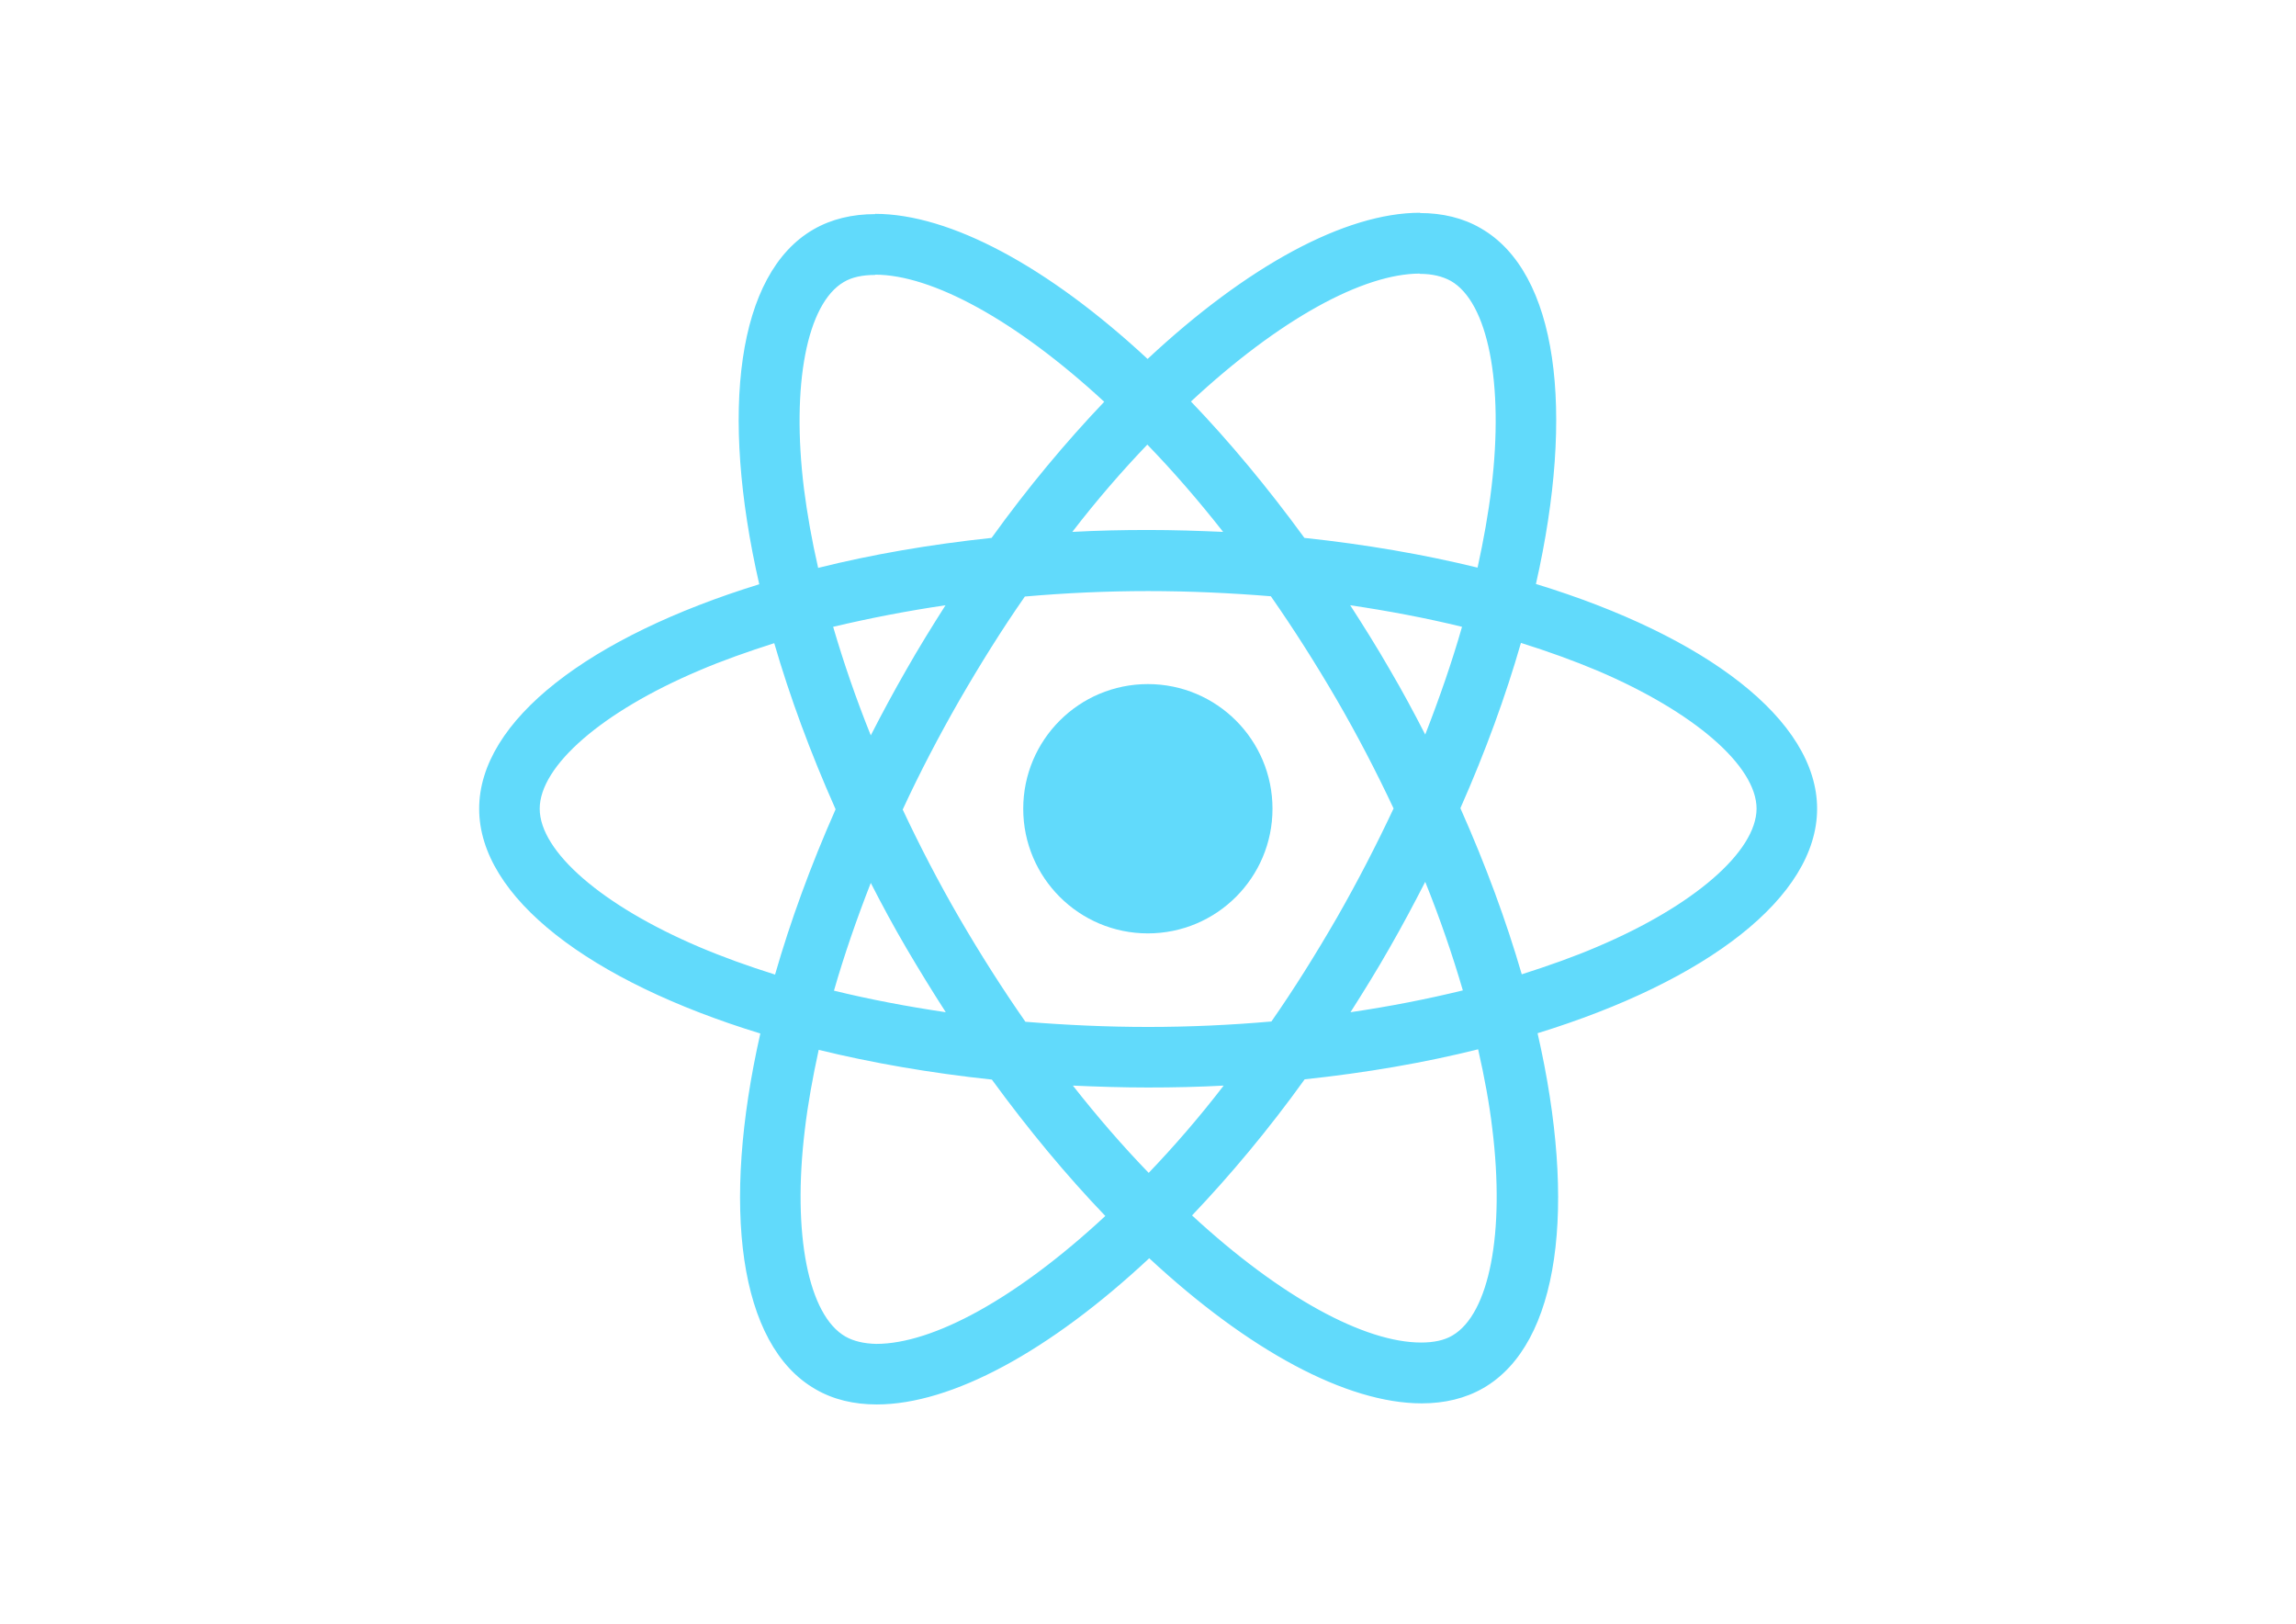
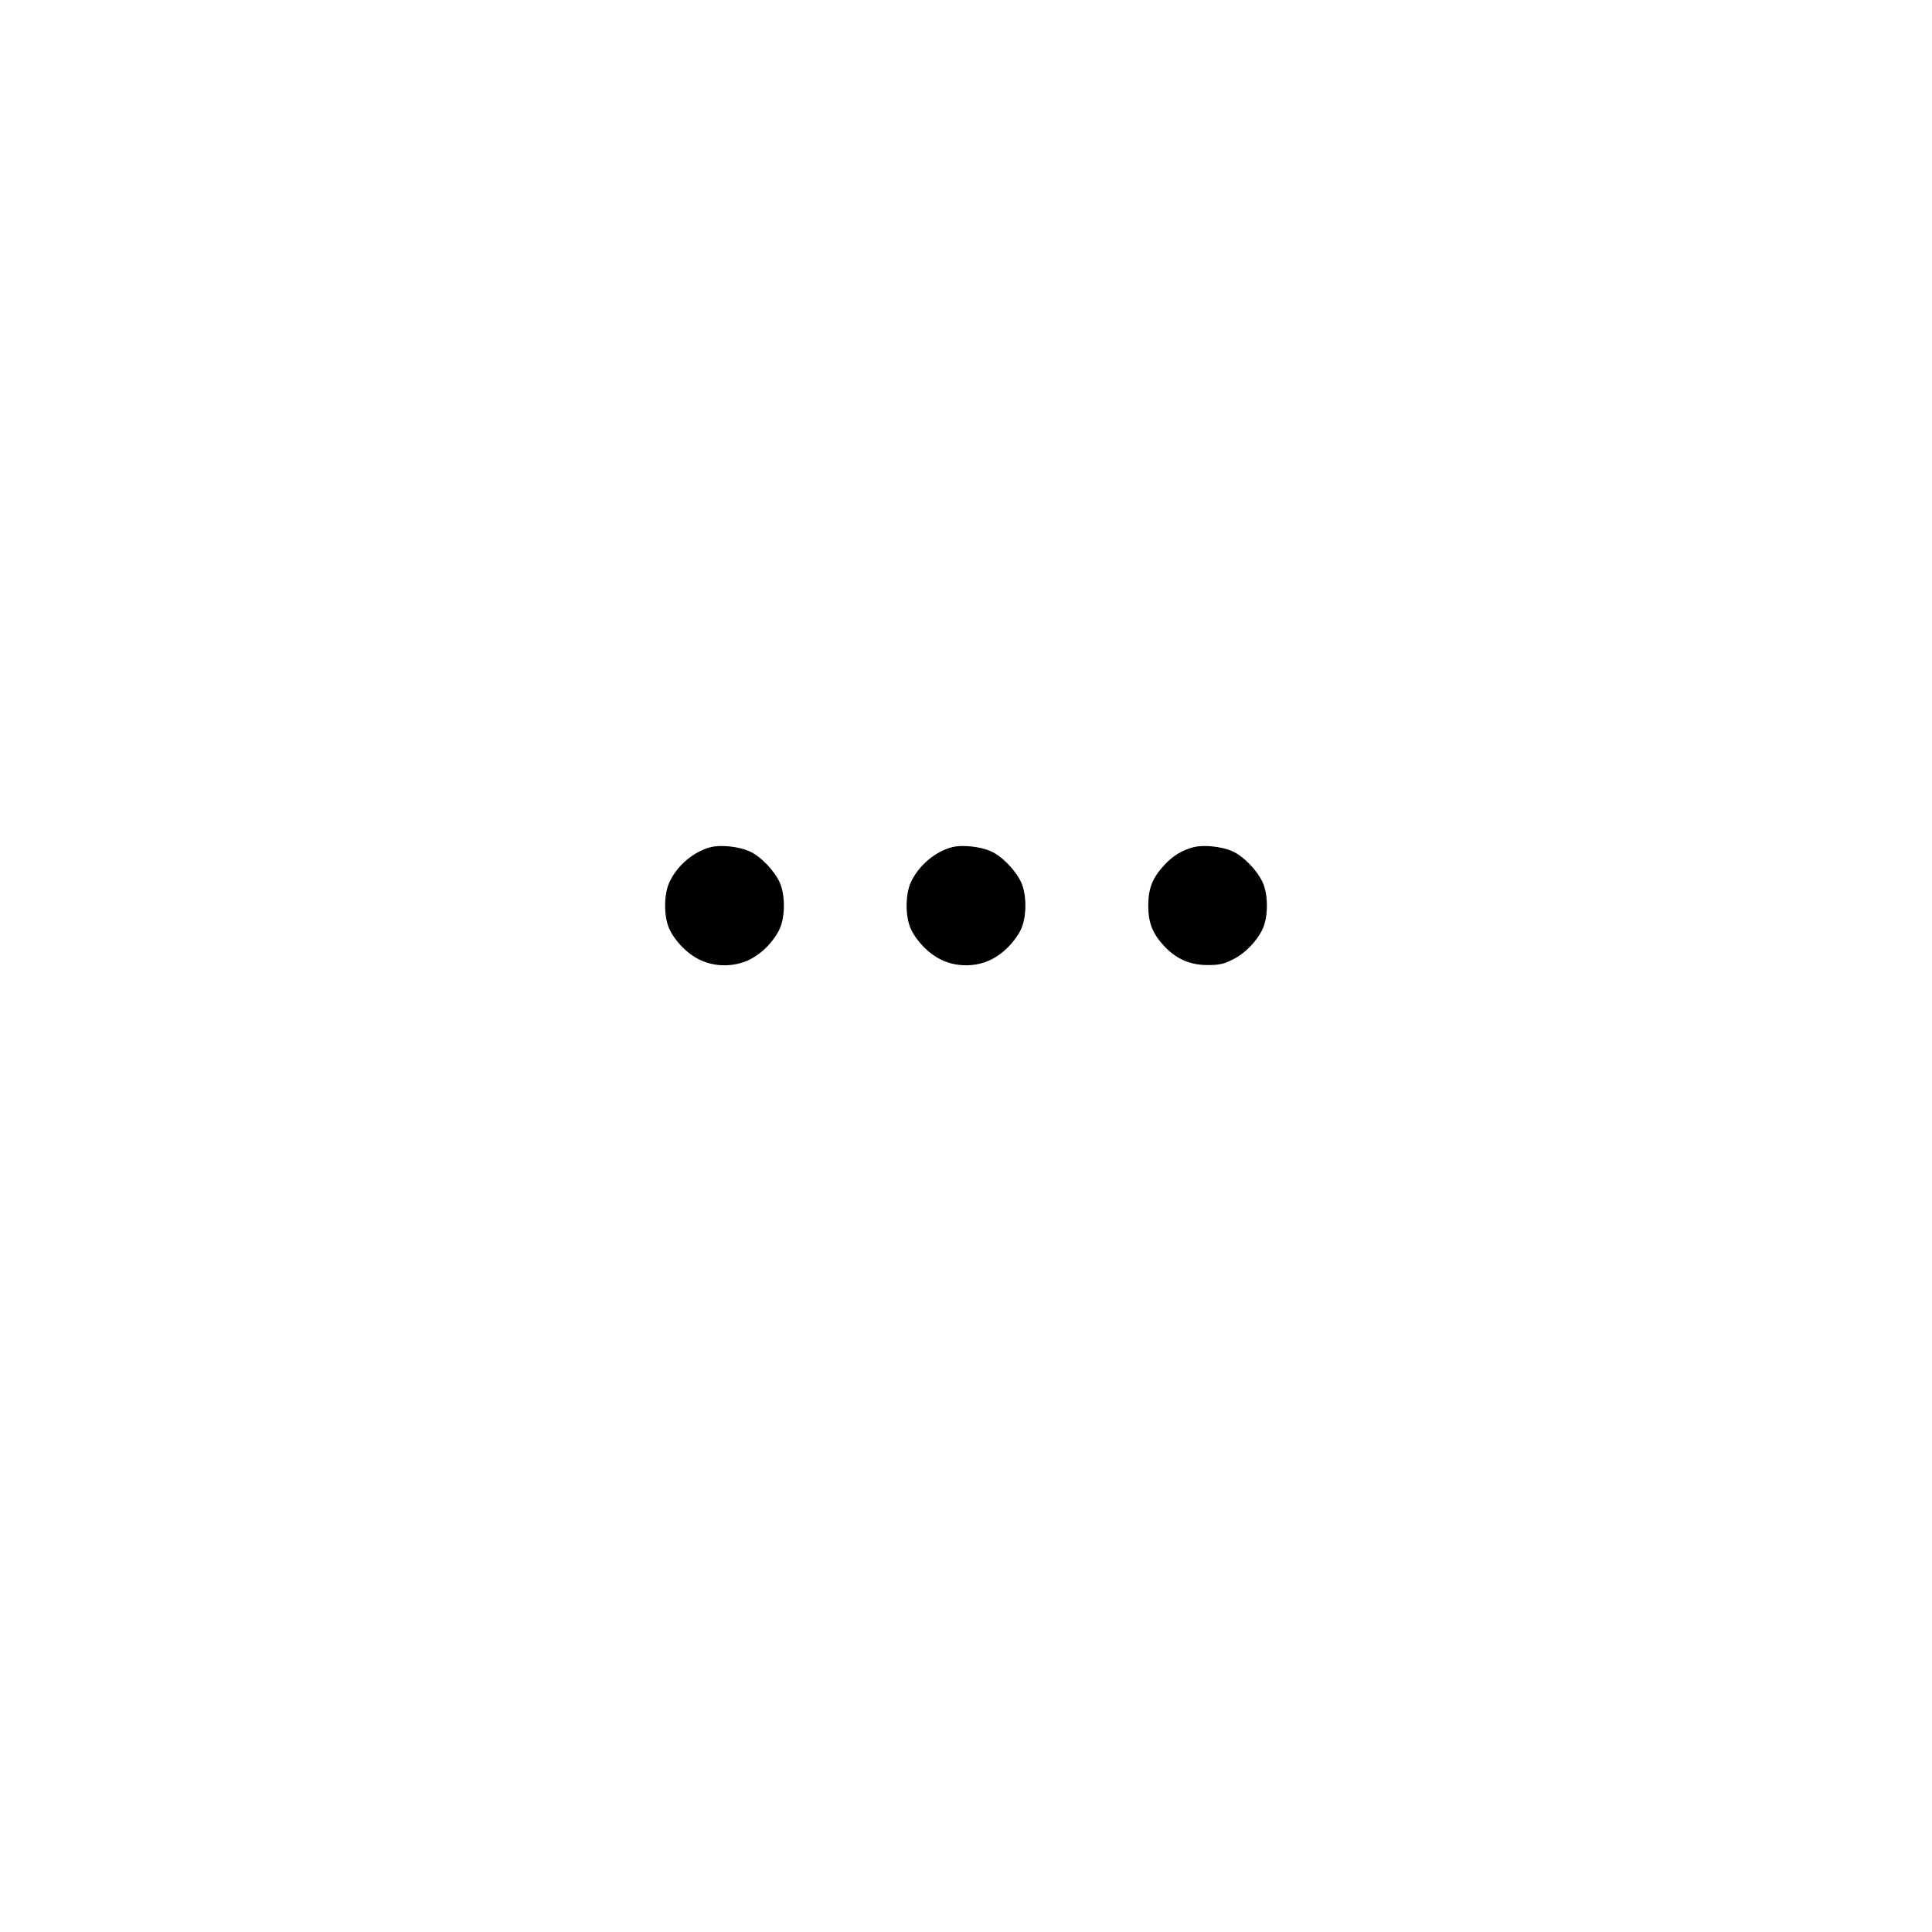
- <svg xmlns="http://www.w3.org/2000/svg" viewBox="0 0 841.9 595.3">
-   <g fill="#61DAFB">
-     <path d="M666.3 296.5c0-32.5-40.7-63.3-103.1-82.4 14.4-63.6 8-114.2-20.2-130.4-6.5-3.8-14.1-5.6-22.4-5.6v22.3c4.6 0 8.3.9 11.4 2.6 13.6 7.8 19.5 37.5 14.9 75.7-1.1 9.4-2.9 19.3-5.1 29.4-19.6-4.8-41-8.5-63.5-10.9-13.5-18.5-27.5-35.3-41.6-50 32.6-30.3 63.2-46.9 84-46.9V78c-27.5 0-63.5 19.6-99.9 53.6-36.4-33.8-72.4-53.2-99.9-53.2v22.3c20.7 0 51.4 16.5 84 46.6-14 14.7-28 31.4-41.3 49.9-22.6 2.4-44 6.1-63.6 11-2.3-10-4-19.7-5.2-29-4.7-38.2 1.1-67.9 14.6-75.8 3-1.8 6.9-2.6 11.5-2.6V78.5c-8.4 0-16 1.8-22.6 5.6-28.1 16.2-34.4 66.7-19.9 130.1-62.2 19.2-102.7 49.9-102.7 82.3 0 32.5 40.7 63.3 103.1 82.4-14.4 63.6-8 114.2 20.2 130.4 6.5 3.8 14.1 5.6 22.5 5.6 27.5 0 63.5-19.6 99.9-53.6 36.4 33.8 72.4 53.2 99.9 53.2 8.4 0 16-1.8 22.6-5.6 28.1-16.2 34.4-66.7 19.9-130.1 62-19.1 102.5-49.9 102.5-82.3zm-130.2-66.7c-3.7 12.9-8.3 26.2-13.5 39.5-4.1-8-8.4-16-13.1-24-4.6-8-9.5-15.8-14.4-23.4 14.2 2.1 27.9 4.7 41 7.9zm-45.8 106.5c-7.8 13.5-15.8 26.3-24.1 38.2-14.9 1.3-30 2-45.2 2-15.1 0-30.2-.7-45-1.9-8.3-11.9-16.4-24.6-24.2-38-7.6-13.1-14.5-26.4-20.8-39.8 6.2-13.4 13.2-26.8 20.7-39.9 7.8-13.5 15.8-26.3 24.1-38.2 14.9-1.3 30-2 45.2-2 15.1 0 30.2.7 45 1.9 8.3 11.9 16.4 24.6 24.2 38 7.6 13.1 14.5 26.4 20.8 39.8-6.3 13.4-13.2 26.8-20.7 39.9zm32.3-13c5.4 13.4 10 26.8 13.8 39.8-13.1 3.2-26.9 5.9-41.2 8 4.9-7.7 9.8-15.6 14.4-23.7 4.6-8 8.9-16.1 13-24.1zM421.2 430c-9.3-9.6-18.6-20.3-27.8-32 9 .4 18.2.7 27.5.7 9.4 0 18.7-.2 27.8-.7-9 11.7-18.3 22.4-27.5 32zm-74.4-58.9c-14.2-2.1-27.9-4.7-41-7.9 3.7-12.9 8.3-26.2 13.5-39.5 4.1 8 8.4 16 13.1 24 4.7 8 9.5 15.8 14.4 23.4zM420.7 163c9.3 9.6 18.6 20.3 27.8 32-9-.4-18.2-.7-27.5-.7-9.4 0-18.7.2-27.8.7 9-11.7 18.3-22.4 27.5-32zm-74 58.9c-4.9 7.7-9.8 15.6-14.4 23.7-4.6 8-8.9 16-13 24-5.4-13.4-10-26.8-13.8-39.8 13.1-3.1 26.9-5.8 41.2-7.9zm-90.5 125.2c-35.4-15.1-58.3-34.9-58.3-50.6 0-15.7 22.9-35.6 58.3-50.6 8.6-3.7 18-7 27.7-10.1 5.7 19.6 13.2 40 22.5 60.9-9.2 20.8-16.6 41.1-22.2 60.6-9.9-3.1-19.3-6.5-28-10.2zM310 490c-13.6-7.8-19.5-37.5-14.9-75.7 1.1-9.4 2.9-19.3 5.1-29.4 19.6 4.8 41 8.5 63.5 10.9 13.5 18.5 27.5 35.3 41.6 50-32.6 30.3-63.2 46.9-84 46.9-4.5-.1-8.3-1-11.3-2.7zm237.2-76.2c4.7 38.2-1.1 67.9-14.6 75.8-3 1.8-6.9 2.6-11.5 2.6-20.7 0-51.4-16.5-84-46.6 14-14.7 28-31.4 41.3-49.9 22.6-2.4 44-6.1 63.6-11 2.3 10.1 4.1 19.8 5.2 29.1zm38.5-66.7c-8.6 3.7-18 7-27.7 10.1-5.7-19.6-13.2-40-22.5-60.9 9.2-20.8 16.6-41.1 22.2-60.6 9.9 3.1 19.3 6.5 28.1 10.2 35.4 15.1 58.3 34.9 58.3 50.6-.1 15.7-23 35.6-58.4 50.6zM320.8 78.4z" />
-     <circle cx="420.9" cy="296.5" r="45.7" />
-     <path d="M520.5 78.1z" />
+ <svg xmlns="http://www.w3.org/2000/svg" version="1.0" width="1024pt" height="1024pt" viewBox="0 0 1024 1024" preserveAspectRatio="xMidYMid meet">
+   <g transform="translate(0,1024) scale(0.1,-0.1)" fill="#000000" stroke="none">
+     <path d="M3767 5750 c-92 -24 -179 -98 -220 -188 -29 -65 -29 -179 0 -244 30 -66 95 -133 162 -165 80 -39 182 -39 262 0 67 32 132 99 162 165 29 65 29 179 0 244 -30 66 -104 142 -163 167 -58 25 -149 34 -203 21z" />
+     <path d="M5047 5750 c-92 -24 -179 -98 -220 -188 -29 -65 -29 -179 0 -244 30 -66 95 -133 162 -165 80 -39 182 -39 262 0 67 32 132 99 162 165 29 65 29 179 0 244 -30 66 -104 142 -163 167 -58 25 -149 34 -203 21z" />
+     <path d="M6327 5750 c-61 -16 -110 -45 -156 -95 -63 -68 -85 -124 -85 -215 0 -90 22 -147 84 -214 63 -68 137 -101 230 -101 62 0 85 5 131 28 67 32 132 99 162 165 29 65 29 179 0 244 -30 66 -104 142 -163 167 -58 25 -149 34 -203 21z" />
  </g>
</svg>
